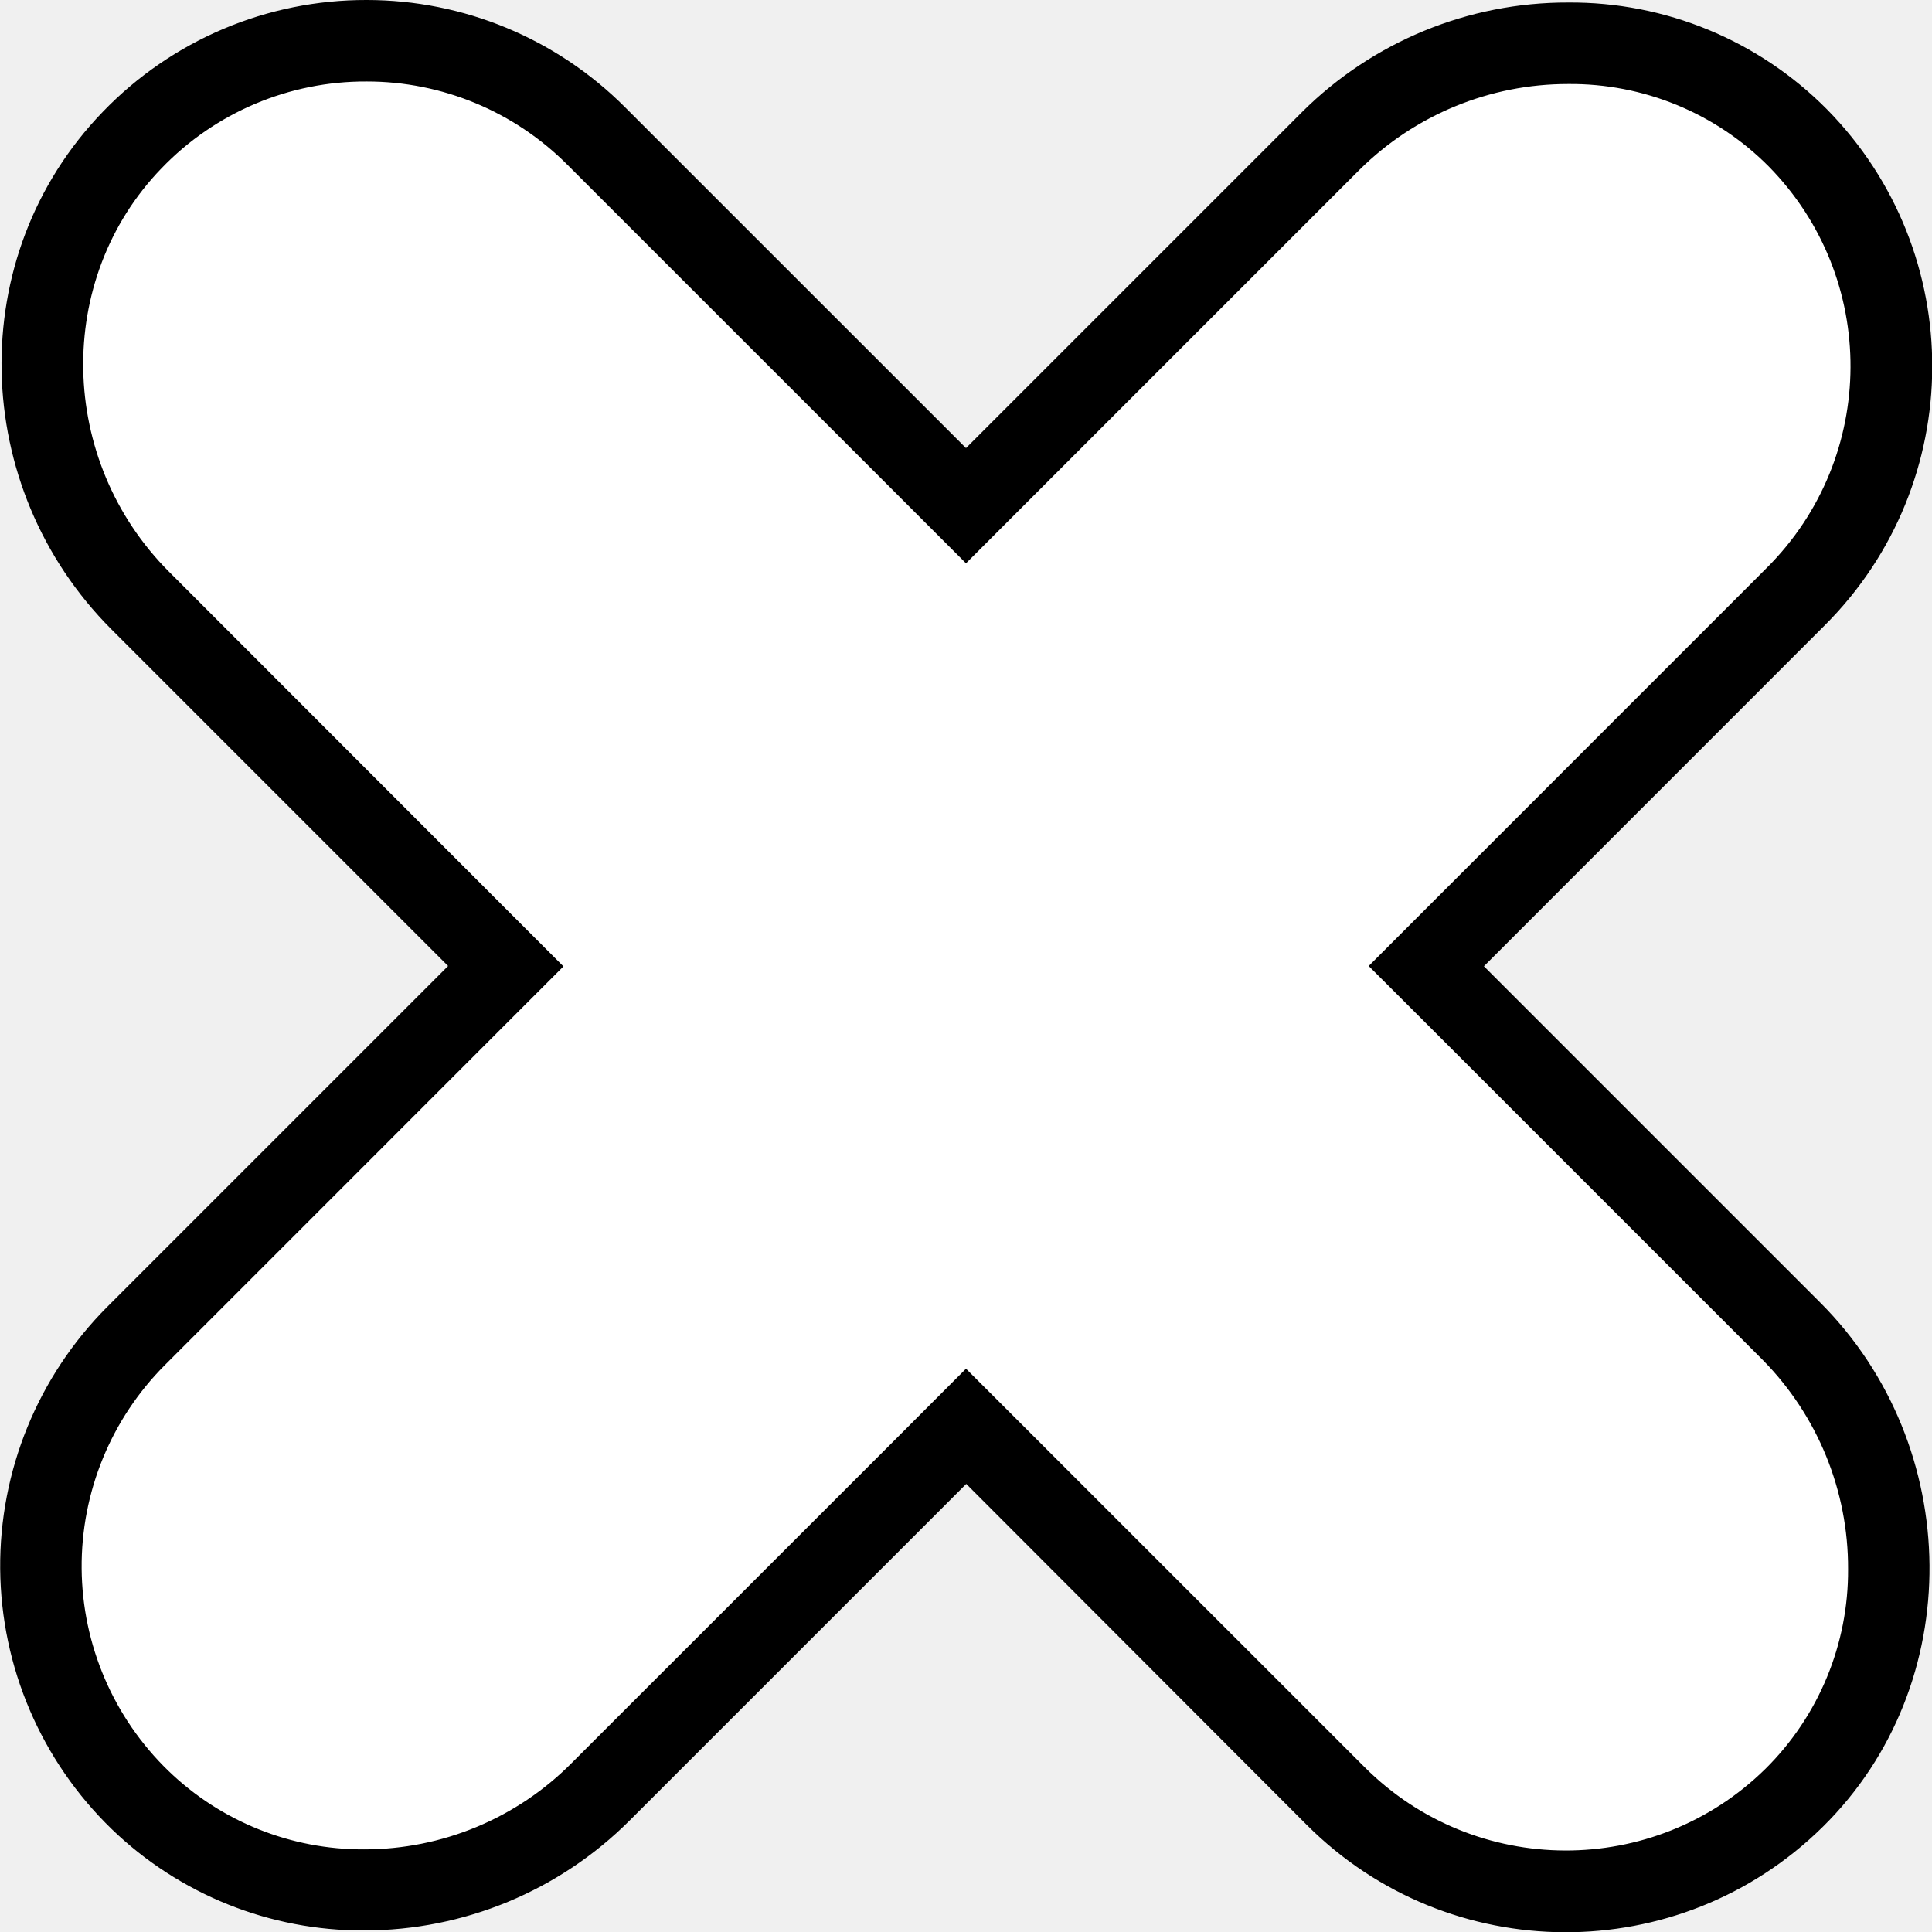
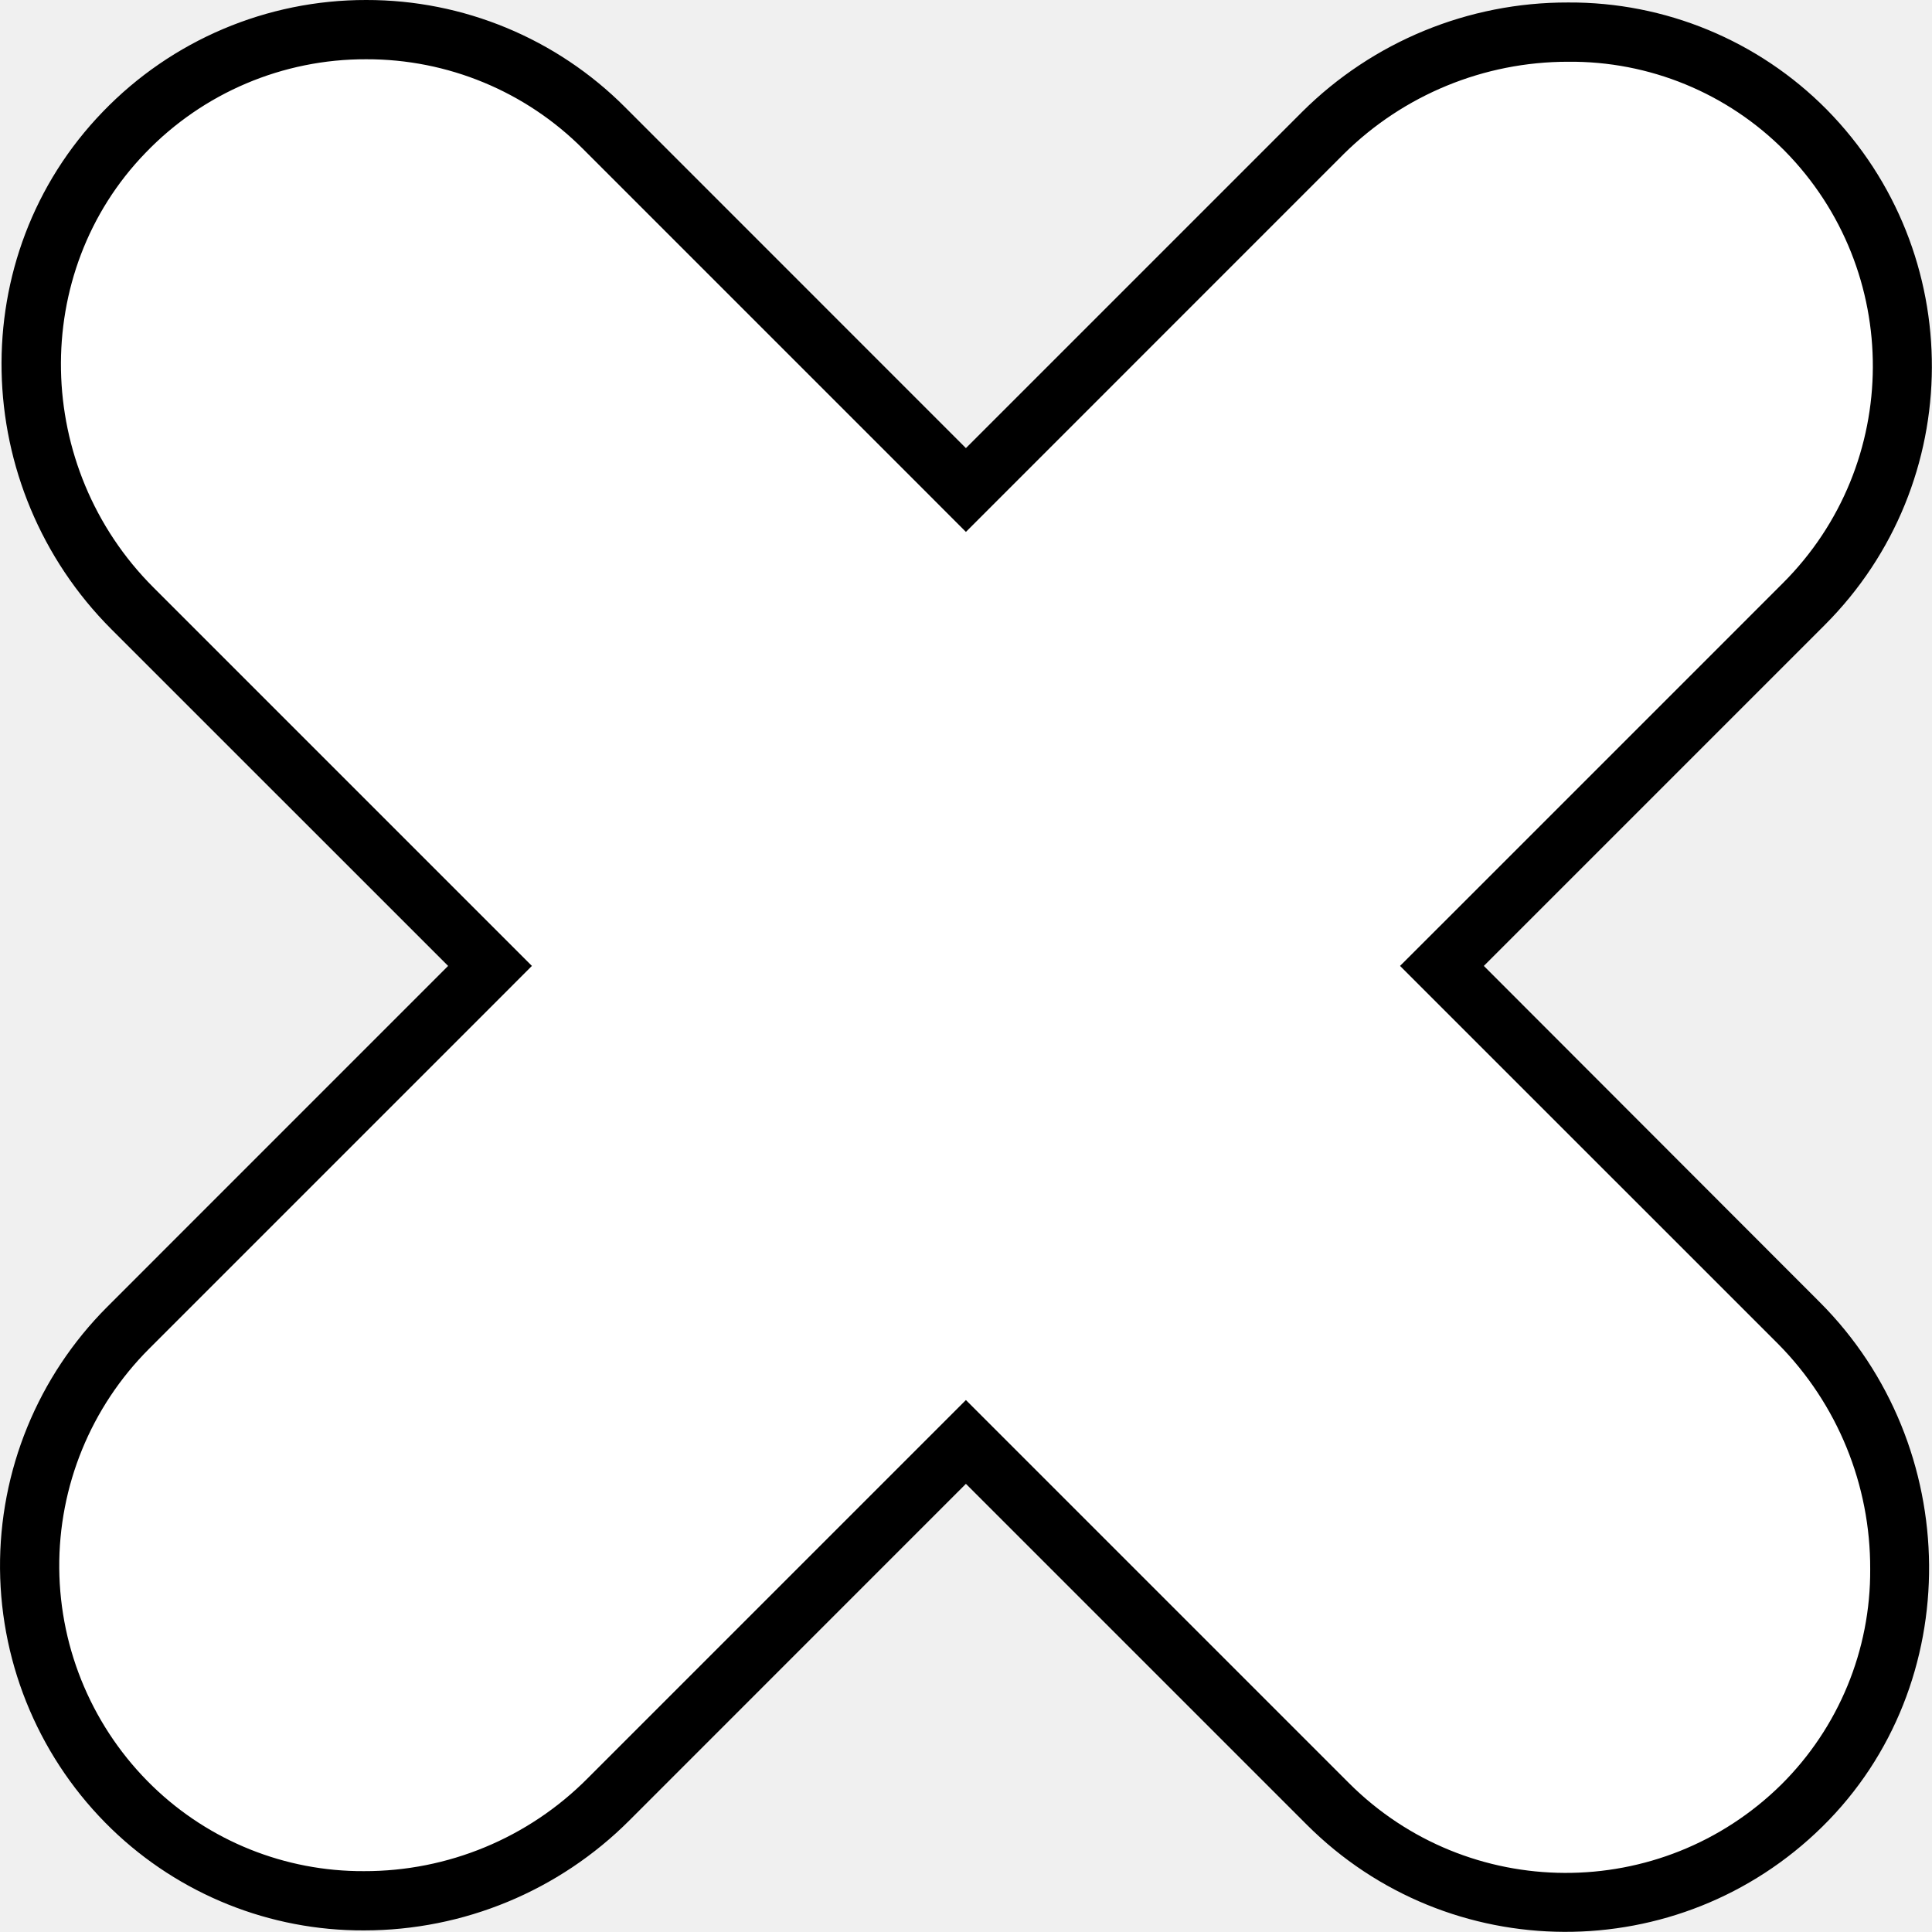
- <svg xmlns="http://www.w3.org/2000/svg" viewBox="0 0 237.14 237.14">
+ <svg xmlns="http://www.w3.org/2000/svg" viewBox="0 0 326.03 326.03">
  <defs>
-     <style>.cls-1{fill:#fff;}</style>
+     <style>.e5c3e30f-1328-4200-b74d-338fc14ae616{fill:#fff;}</style>
  </defs>
-   <g id="Layer_2" data-name="Layer 2">
-     <g id="Layer_1-2" data-name="Layer 1">
-       <path class="cls-1" d="M192.19,232.14a39.69,39.69,0,0,1-28.25-11.7l-45.37-45.37L73.72,219.91a40.76,40.76,0,0,1-29,12,39.82,39.82,0,0,1-28-68l45.37-45.37L17.22,73.72c-15.6-15.61-16-41-1-56.53a40,40,0,0,1,57-.49l45.37,45.37,44.81-44.81a41.36,41.36,0,0,1,29.08-12,39.2,39.2,0,0,1,28.2,11.61,40,40,0,0,1-.22,56.28l-45.37,45.37,44.8,44.81a41.33,41.33,0,0,1,12,29.24,39.22,39.22,0,0,1-11.62,28A39.69,39.69,0,0,1,192.19,232.14Z" />
-       <path d="M45,10A34.73,34.73,0,0,1,69.66,20.24L111.5,62.07l7.07,7.07,7.07-7.07L166.91,20.8a36.33,36.33,0,0,1,25.55-10.49A34.25,34.25,0,0,1,217.1,20.43a34.95,34.95,0,0,1-.2,49.23L175.07,111.5,168,118.57l7.08,7.07,41.27,41.27a36.35,36.35,0,0,1,10.49,25.69,34.21,34.21,0,0,1-10.13,24.5,34.94,34.94,0,0,1-49.22-.2l-41.84-41.83L118.57,168l-7.07,7.08L70.19,216.38A35.84,35.84,0,0,1,44.68,227a34.34,34.34,0,0,1-24-9.63,34.94,34.94,0,0,1-.42-49.84l41.83-41.84,7.07-7.07-7.07-7.07L20.76,70.19C7.07,56.5,6.65,34.28,19.82,20.66A34.69,34.69,0,0,1,45,10M45,0A44.81,44.81,0,0,0,12.63,13.71C-4.51,31.43-3.74,59.83,13.69,77.26L55,118.57,13.17,160.4a45,45,0,0,0,.54,64.11,44.33,44.33,0,0,0,31,12.44,46.08,46.08,0,0,0,32.58-13.5l41.31-41.31L160.4,224a44.94,44.94,0,0,0,63.32.25c17.76-17.48,17.31-46.76-.31-64.38l-41.27-41.27L224,76.73a44.93,44.93,0,0,0,.25-63.31A44.26,44.26,0,0,0,192.46.31a46.1,46.1,0,0,0-32.62,13.42L118.57,55,76.73,13.17A44.79,44.79,0,0,0,45,0Z" />
+   <g id="e20eb295-33d7-4838-ac33-a53f47e58a45" data-name="Layer 2">
+     <g id="b17b8263-0a0a-4f3e-a78c-e6dcf56a8b72" data-name="Layer 1">
+       <path class="e5c3e30f-1328-4200-b74d-338fc14ae616" d="M264.22,321a56.47,56.47,0,0,1-40.16-16.65l-61.05-61-60.33,60.34a58,58,0,0,1-41.25,17.09,56.61,56.61,0,0,1-39.79-96.7L82.69,163,22.36,102.68C.18,80.5-.45,44.46,21,22.33a56.78,56.78,0,0,1,81-.69L163,82.69l60.28-60.28a58.75,58.75,0,0,1,41.31-17A55.75,55.75,0,0,1,304.7,22a56.79,56.79,0,0,1-.31,80L243.33,163l60.28,60.28a58.72,58.72,0,0,1,17,41.53,55.77,55.77,0,0,1-16.53,39.88A56.54,56.54,0,0,1,264.22,321Z" />
+       <path d="M61.8,10A51.46,51.46,0,0,1,98.42,25.17l57.52,57.52L163,89.76l7.07-7.07,56.74-56.75A53.77,53.77,0,0,1,264.6,10.42a50.79,50.79,0,0,1,36.54,15,51.78,51.78,0,0,1-.29,73l-57.52,57.52L236.26,163l7.07,7.07,56.75,56.74a53.72,53.72,0,0,1,15.52,38,50.77,50.77,0,0,1-15,36.34,51.78,51.78,0,0,1-73-.29l-57.52-57.52L163,236.26l-7.07,7.07-56.8,56.8a53,53,0,0,1-37.71,15.63A50.92,50.92,0,0,1,25.8,301.47a51.79,51.79,0,0,1-.63-73.87l57.52-57.52L89.76,163l-7.07-7.07-56.8-56.8C5.63,78.88,5,46,24.55,25.8A51.42,51.42,0,0,1,61.8,10m0-10A61.62,61.62,0,0,0,17.36,18.85c-23.56,24.36-22.5,63.4,1.46,87.36L75.62,163,18.1,220.53a61.8,61.8,0,0,0,.75,88.13,60.91,60.91,0,0,0,42.58,17.1,63.27,63.27,0,0,0,44.78-18.56L163,250.4l57.52,57.52a61.77,61.77,0,0,0,87,.34c24.4-24,23.79-64.28-.43-88.51L250.4,163l57.52-57.52a61.76,61.76,0,0,0,.34-87A60.92,60.92,0,0,0,264.6.42a63.39,63.39,0,0,0-44.85,18.45L163,75.62,105.49,18.1A61.57,61.57,0,0,0,61.8,0Z" />
    </g>
  </g>
</svg>
